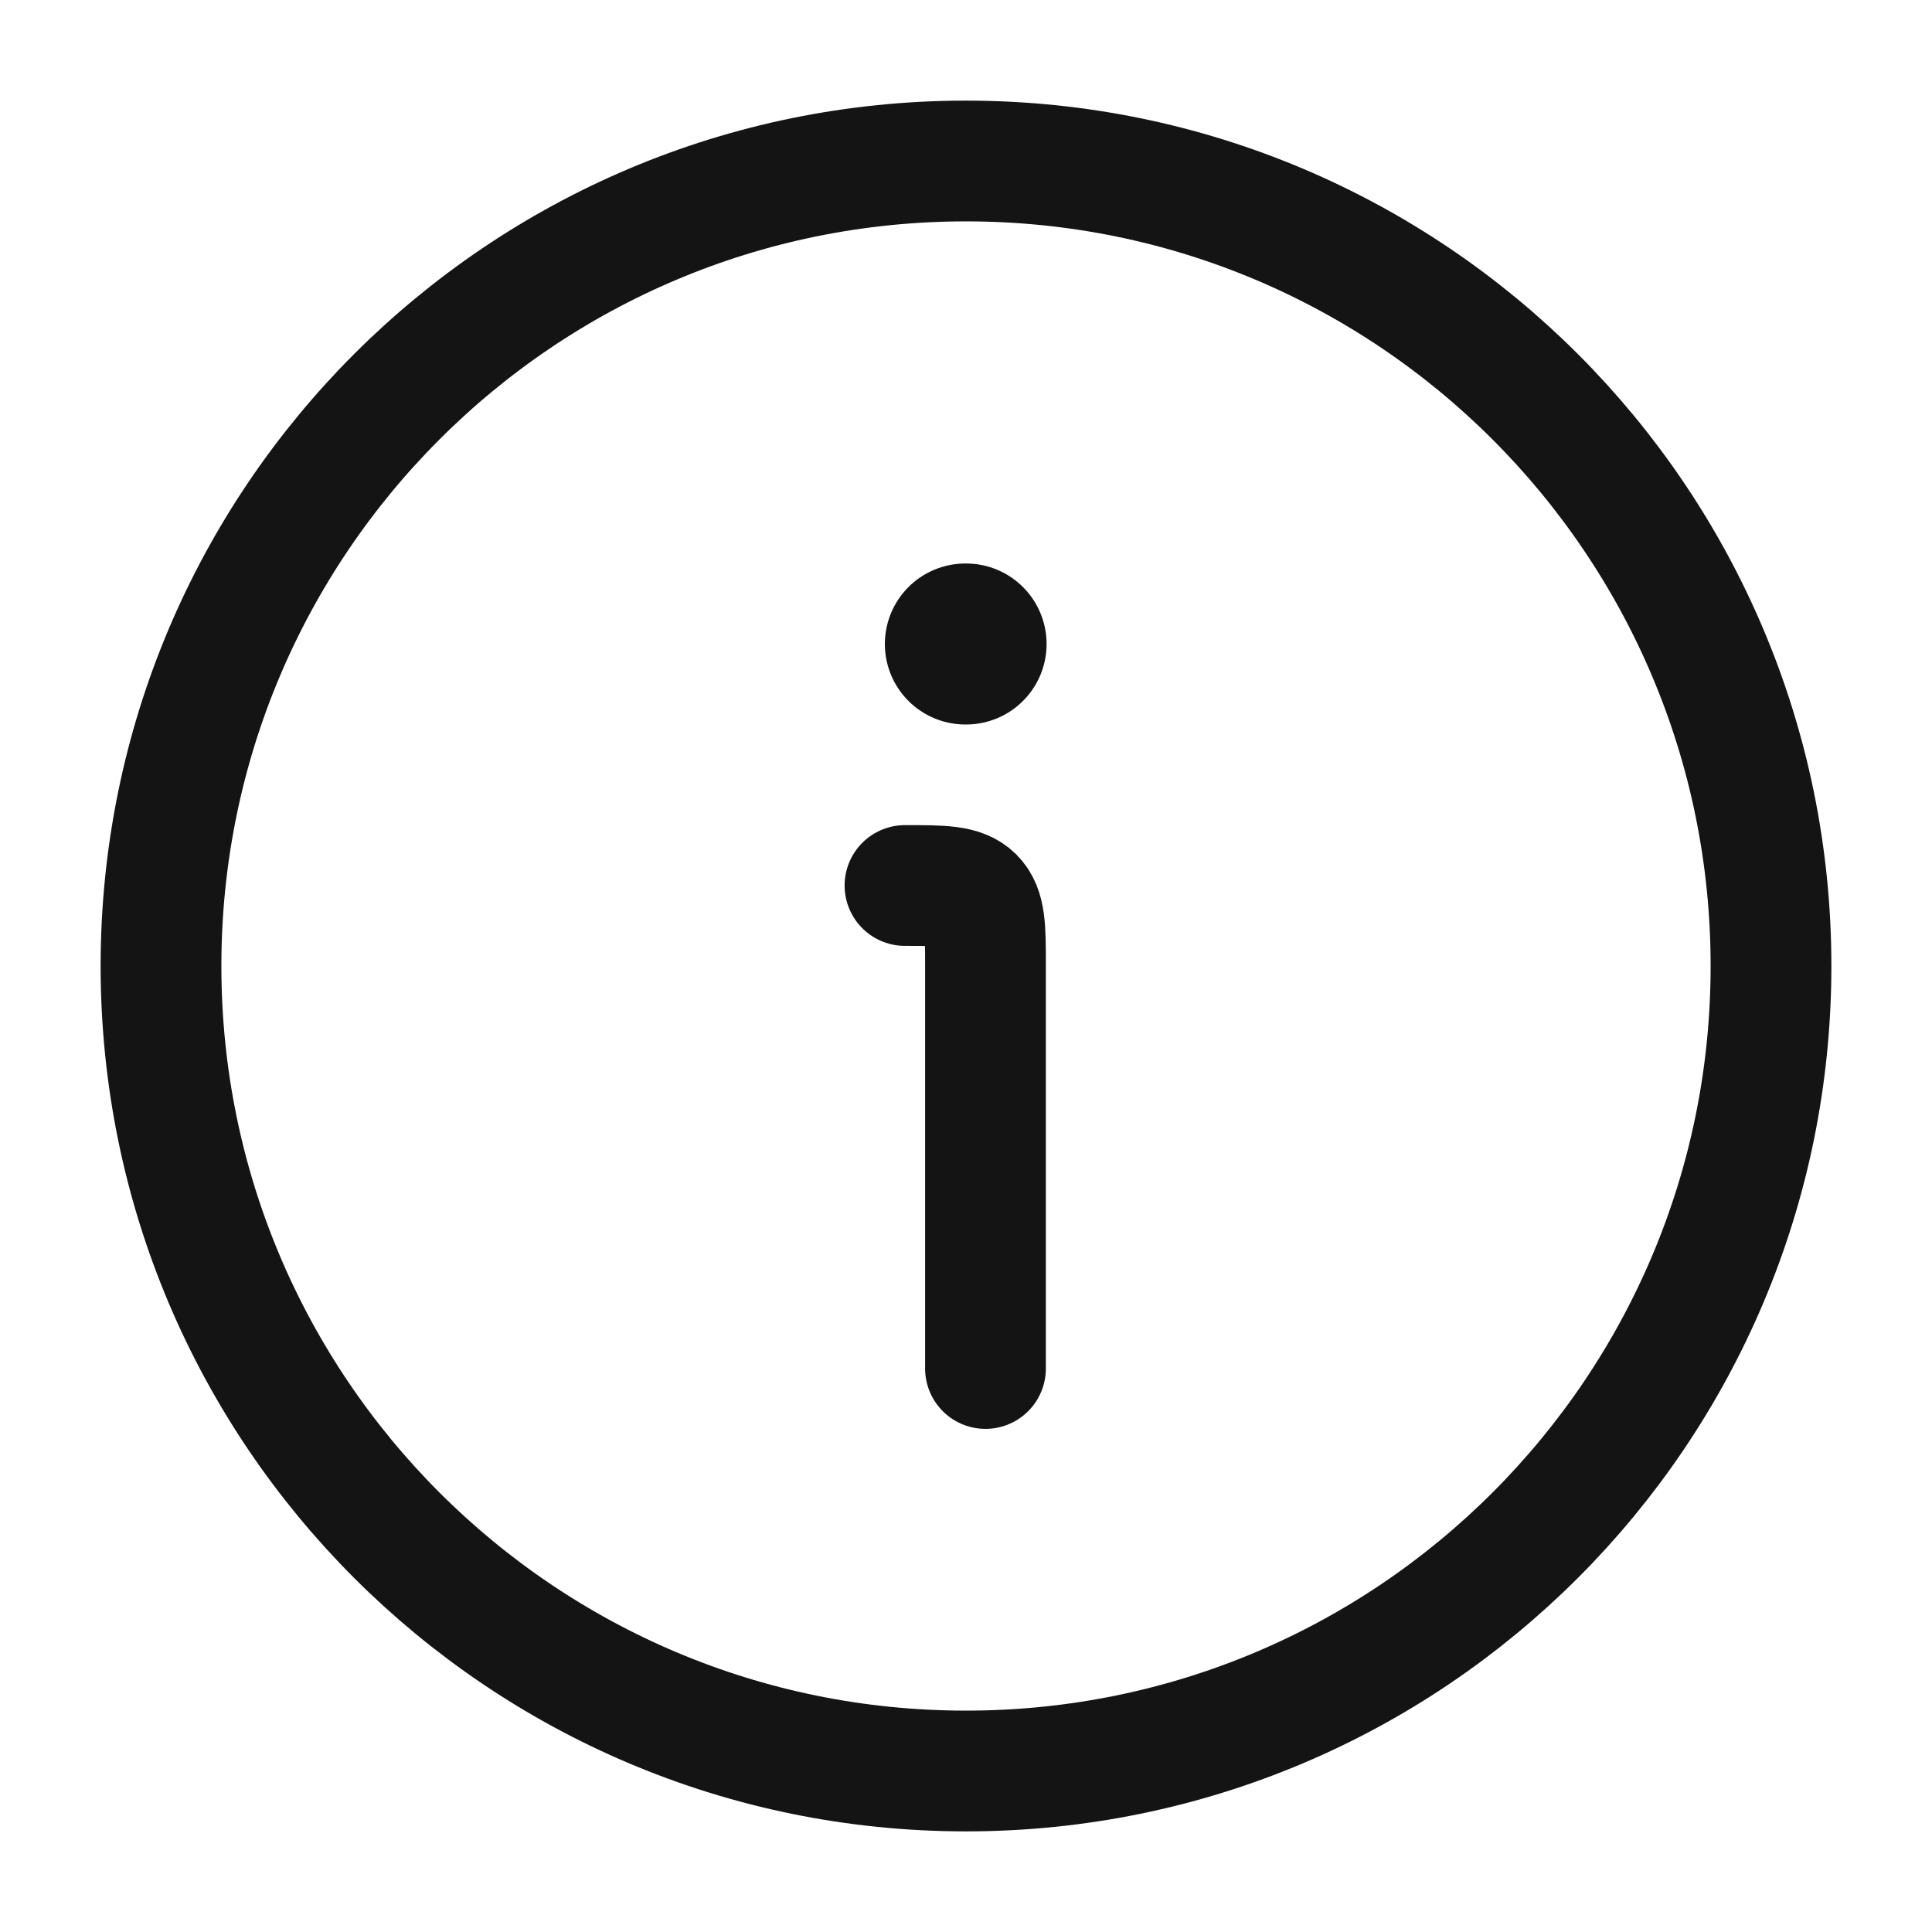
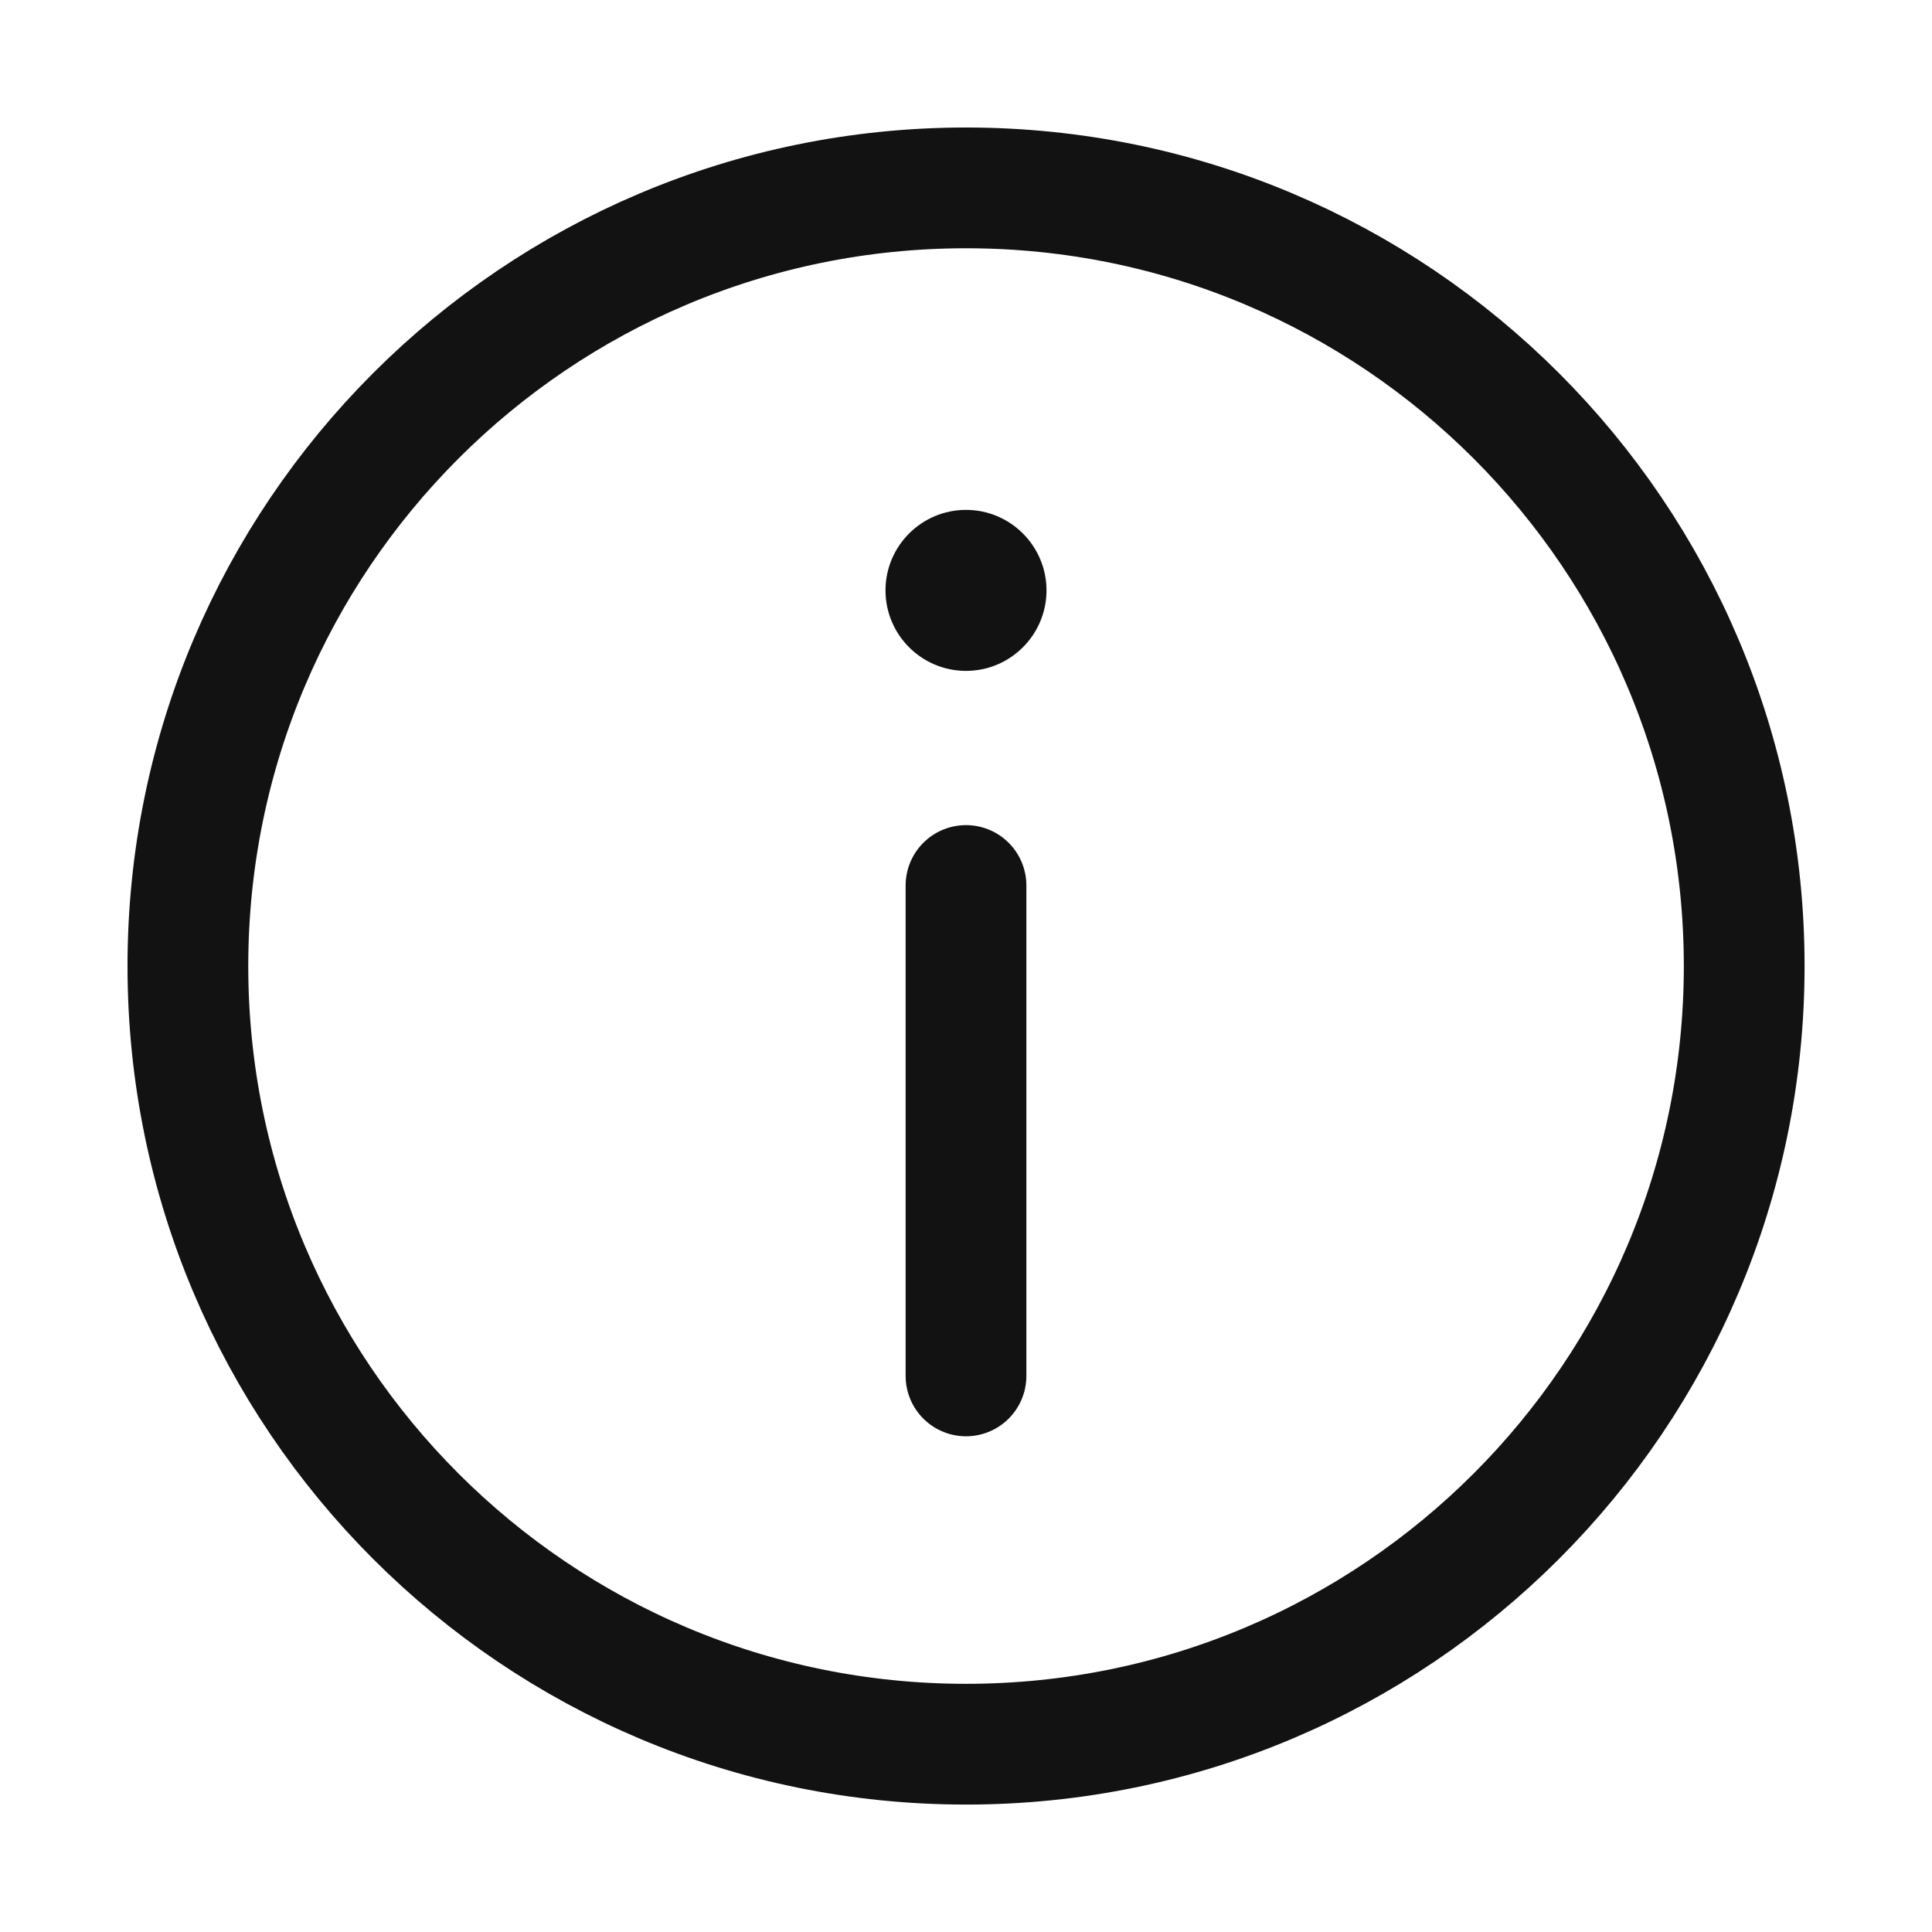
<svg xmlns="http://www.w3.org/2000/svg" width="24" height="24" viewBox="0 0 24 24" fill="none">
-   <path d="M22 12C22 6.477 17.523 2 12 2C6.477 2 2 6.477 2 12C2 17.523 6.477 22 12 22C17.523 22 22 17.523 22 12Z" stroke="#141414" stroke-width="1.5" />
-   <path d="M12.242 17V12C12.242 11.529 12.242 11.293 12.096 11.146C11.949 11 11.714 11 11.242 11" stroke="#141414" stroke-width="1.5" stroke-linecap="round" stroke-linejoin="round" />
-   <path d="M11.992 8H12.001" stroke="#141414" stroke-width="2" stroke-linecap="round" stroke-linejoin="round" />
+   <path d="M12.001 21.667C17.339 21.667 21.667 17.339 21.667 12.001C21.667 6.662 17.339 2.334 12.001 2.334C6.662 2.334 2.334 6.662 2.334 12.001C2.334 17.339 6.662 21.667 12.001 21.667Z" stroke="#121212" stroke-width="1.5" stroke-linecap="round" stroke-linejoin="round" />
+   <path d="M12 17.092V11" stroke="#121212" stroke-width="1.5" stroke-linecap="round" stroke-linejoin="round" />
+   <path d="M12 8.334C11.448 8.334 11 7.885 11 7.334C11 6.783 11.448 6.334 12 6.334C12.552 6.334 13 6.783 13 7.334C13 7.885 12.552 8.334 12 8.334Z" fill="#121212" />
</svg>
